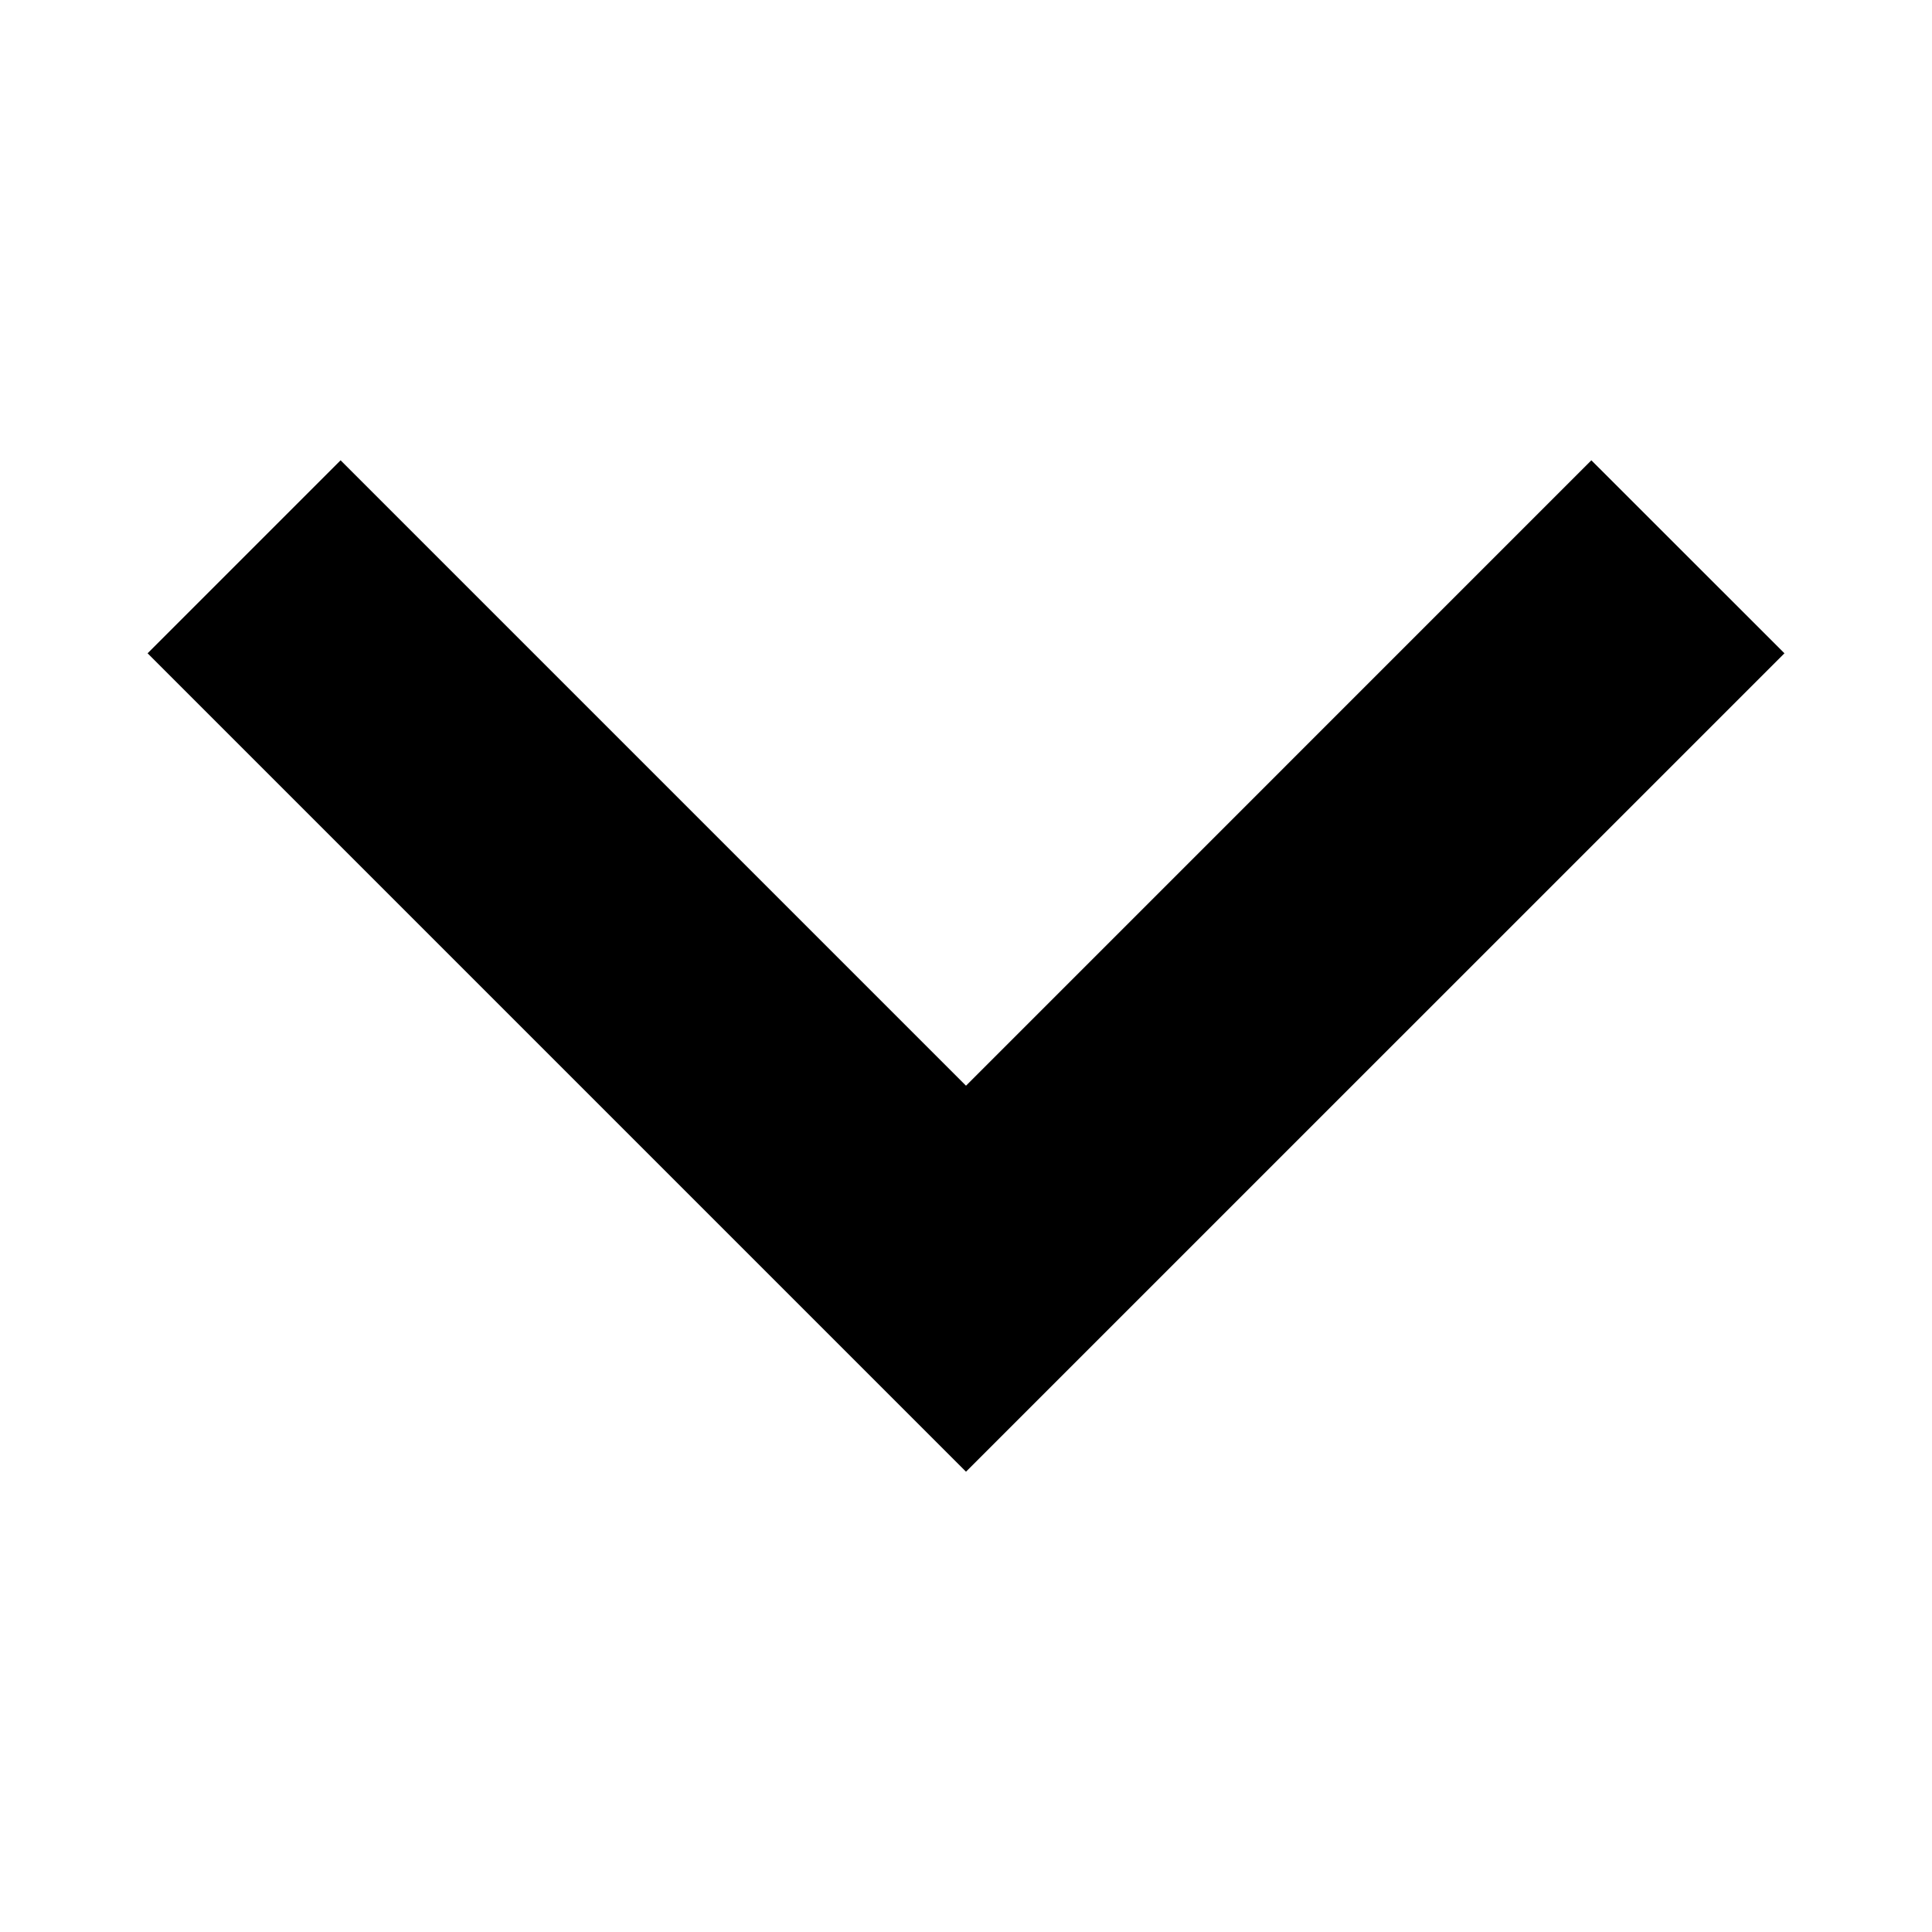
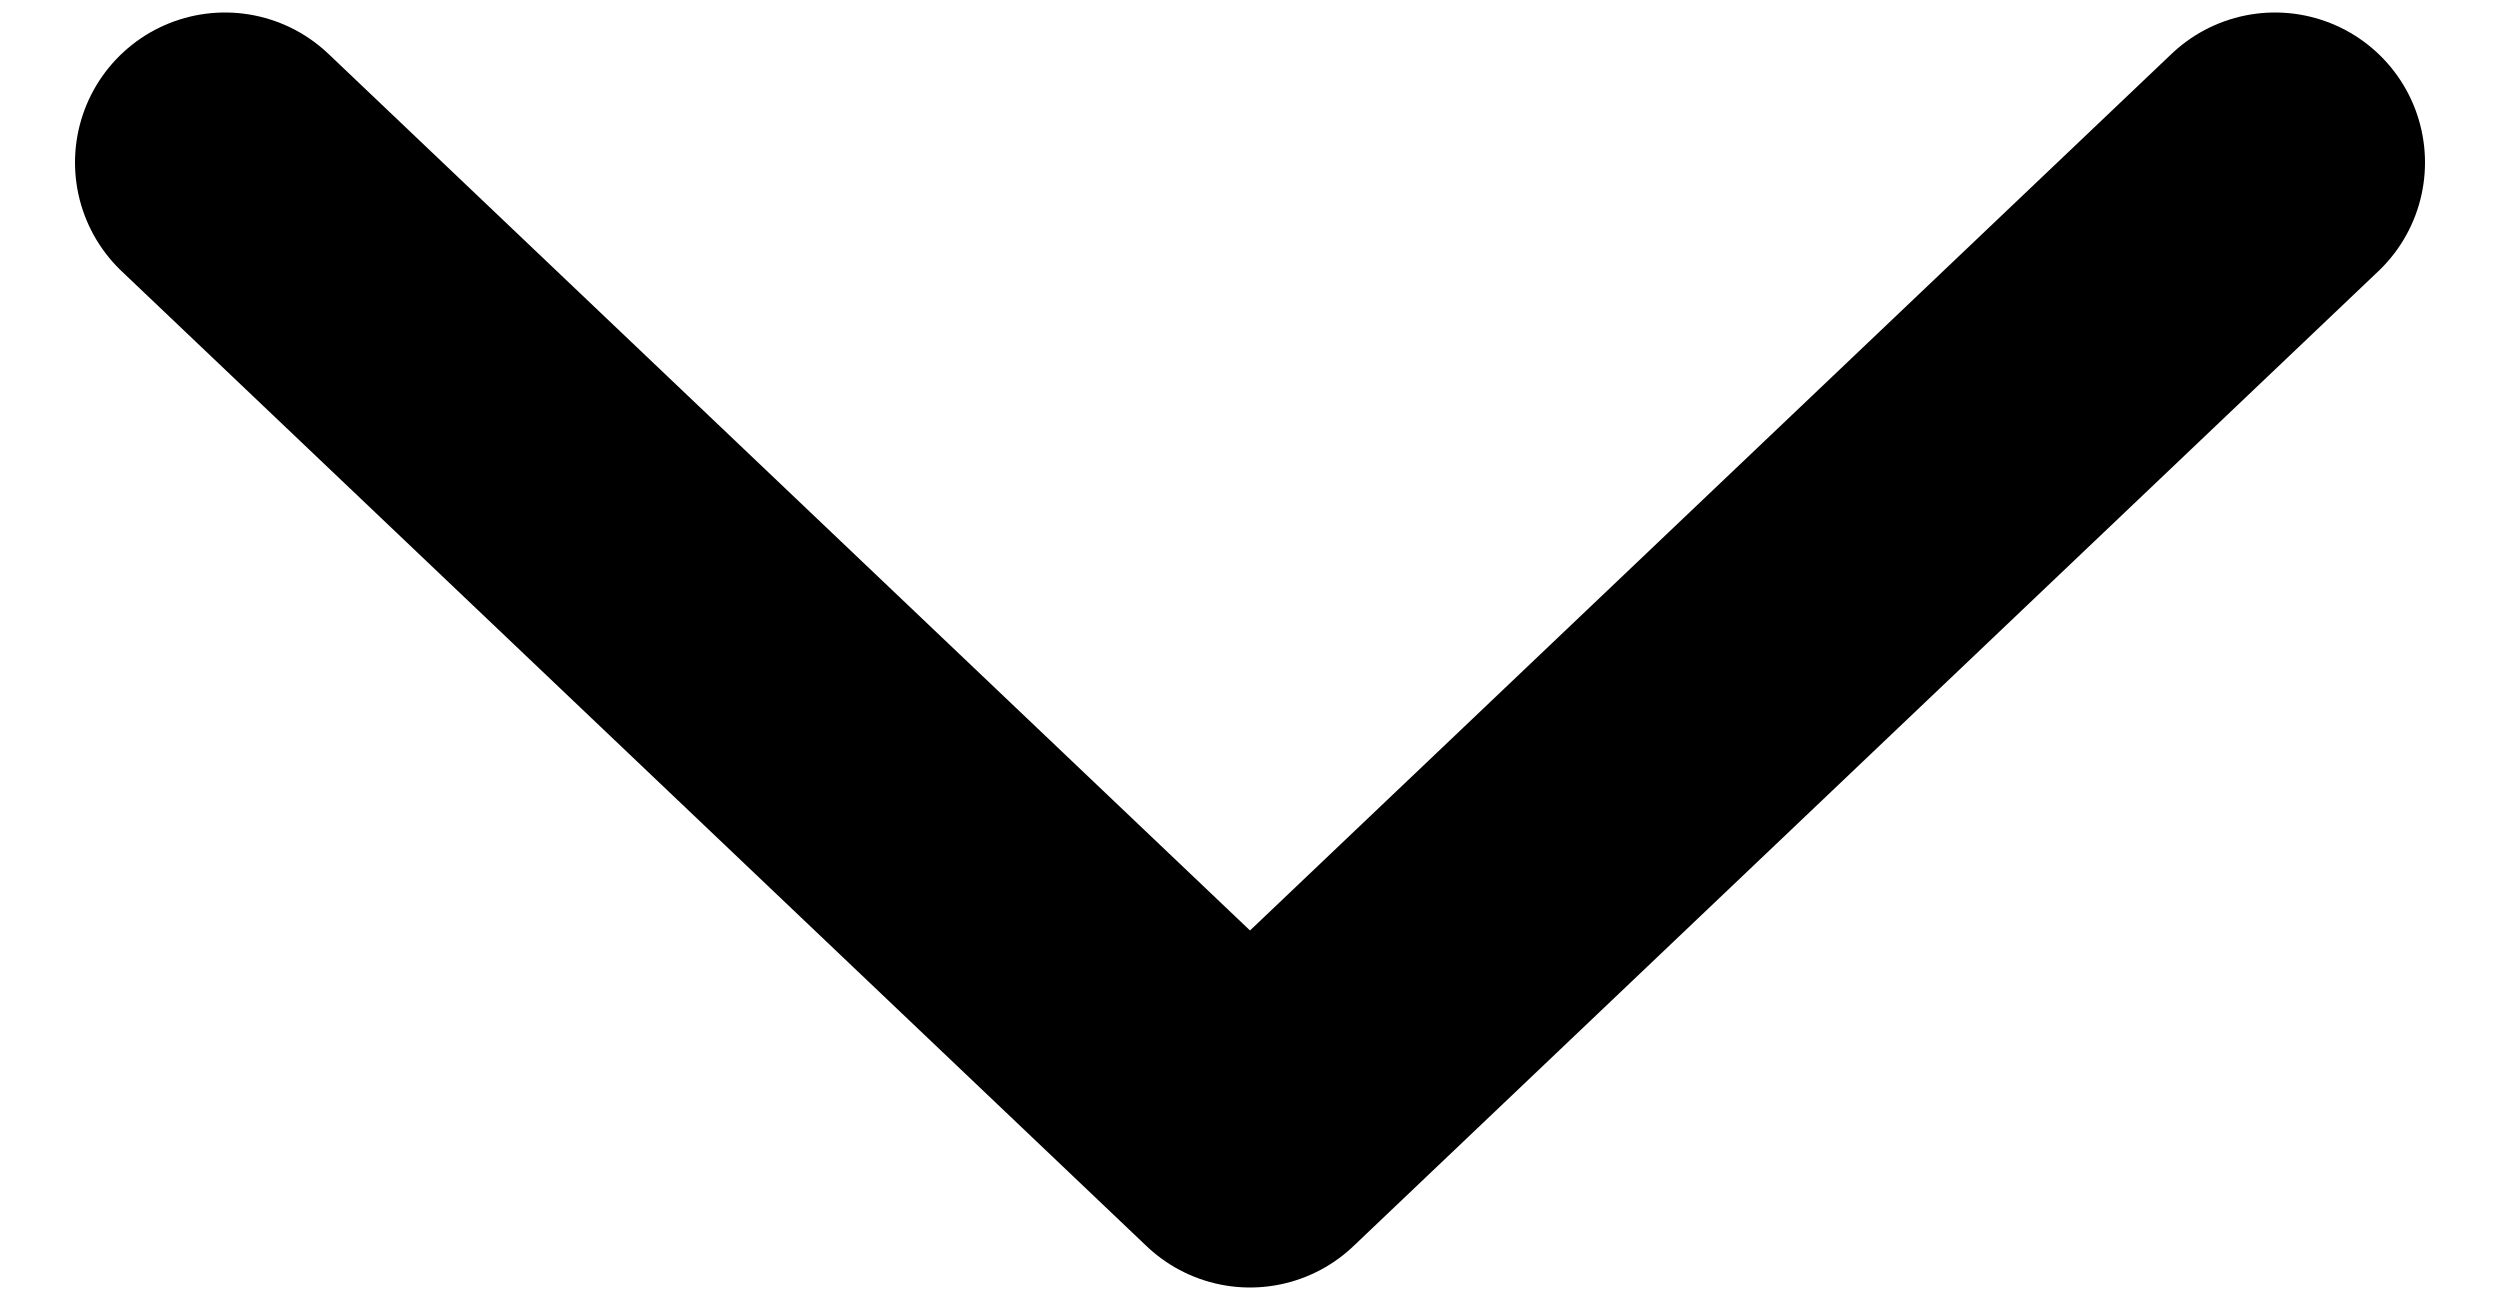
- <svg xmlns="http://www.w3.org/2000/svg" version="1.1" id="圖層_1" x="0px" y="0px" width="48px" height="48px" viewBox="0 0 48 48" enable-background="new 0 0 48 48" xml:space="preserve">
-   <path d="M39.537,11.436L24,26.974L8.462,11.436l-4.795,4.795L24,36.564l20.334-20.333L39.537,11.436z" />
-   <path fill="none" d="M0-0.5h48v48H0V-0.5z" />
+ <svg xmlns="http://www.w3.org/2000/svg" width="25" height="13" viewBox="0 0 25 13" fill="none">
+   <path d="M2.25 1.625L12.5 11.375L22.75 1.625" stroke="black" stroke-width="3" stroke-linecap="round" stroke-linejoin="round" />
</svg>
